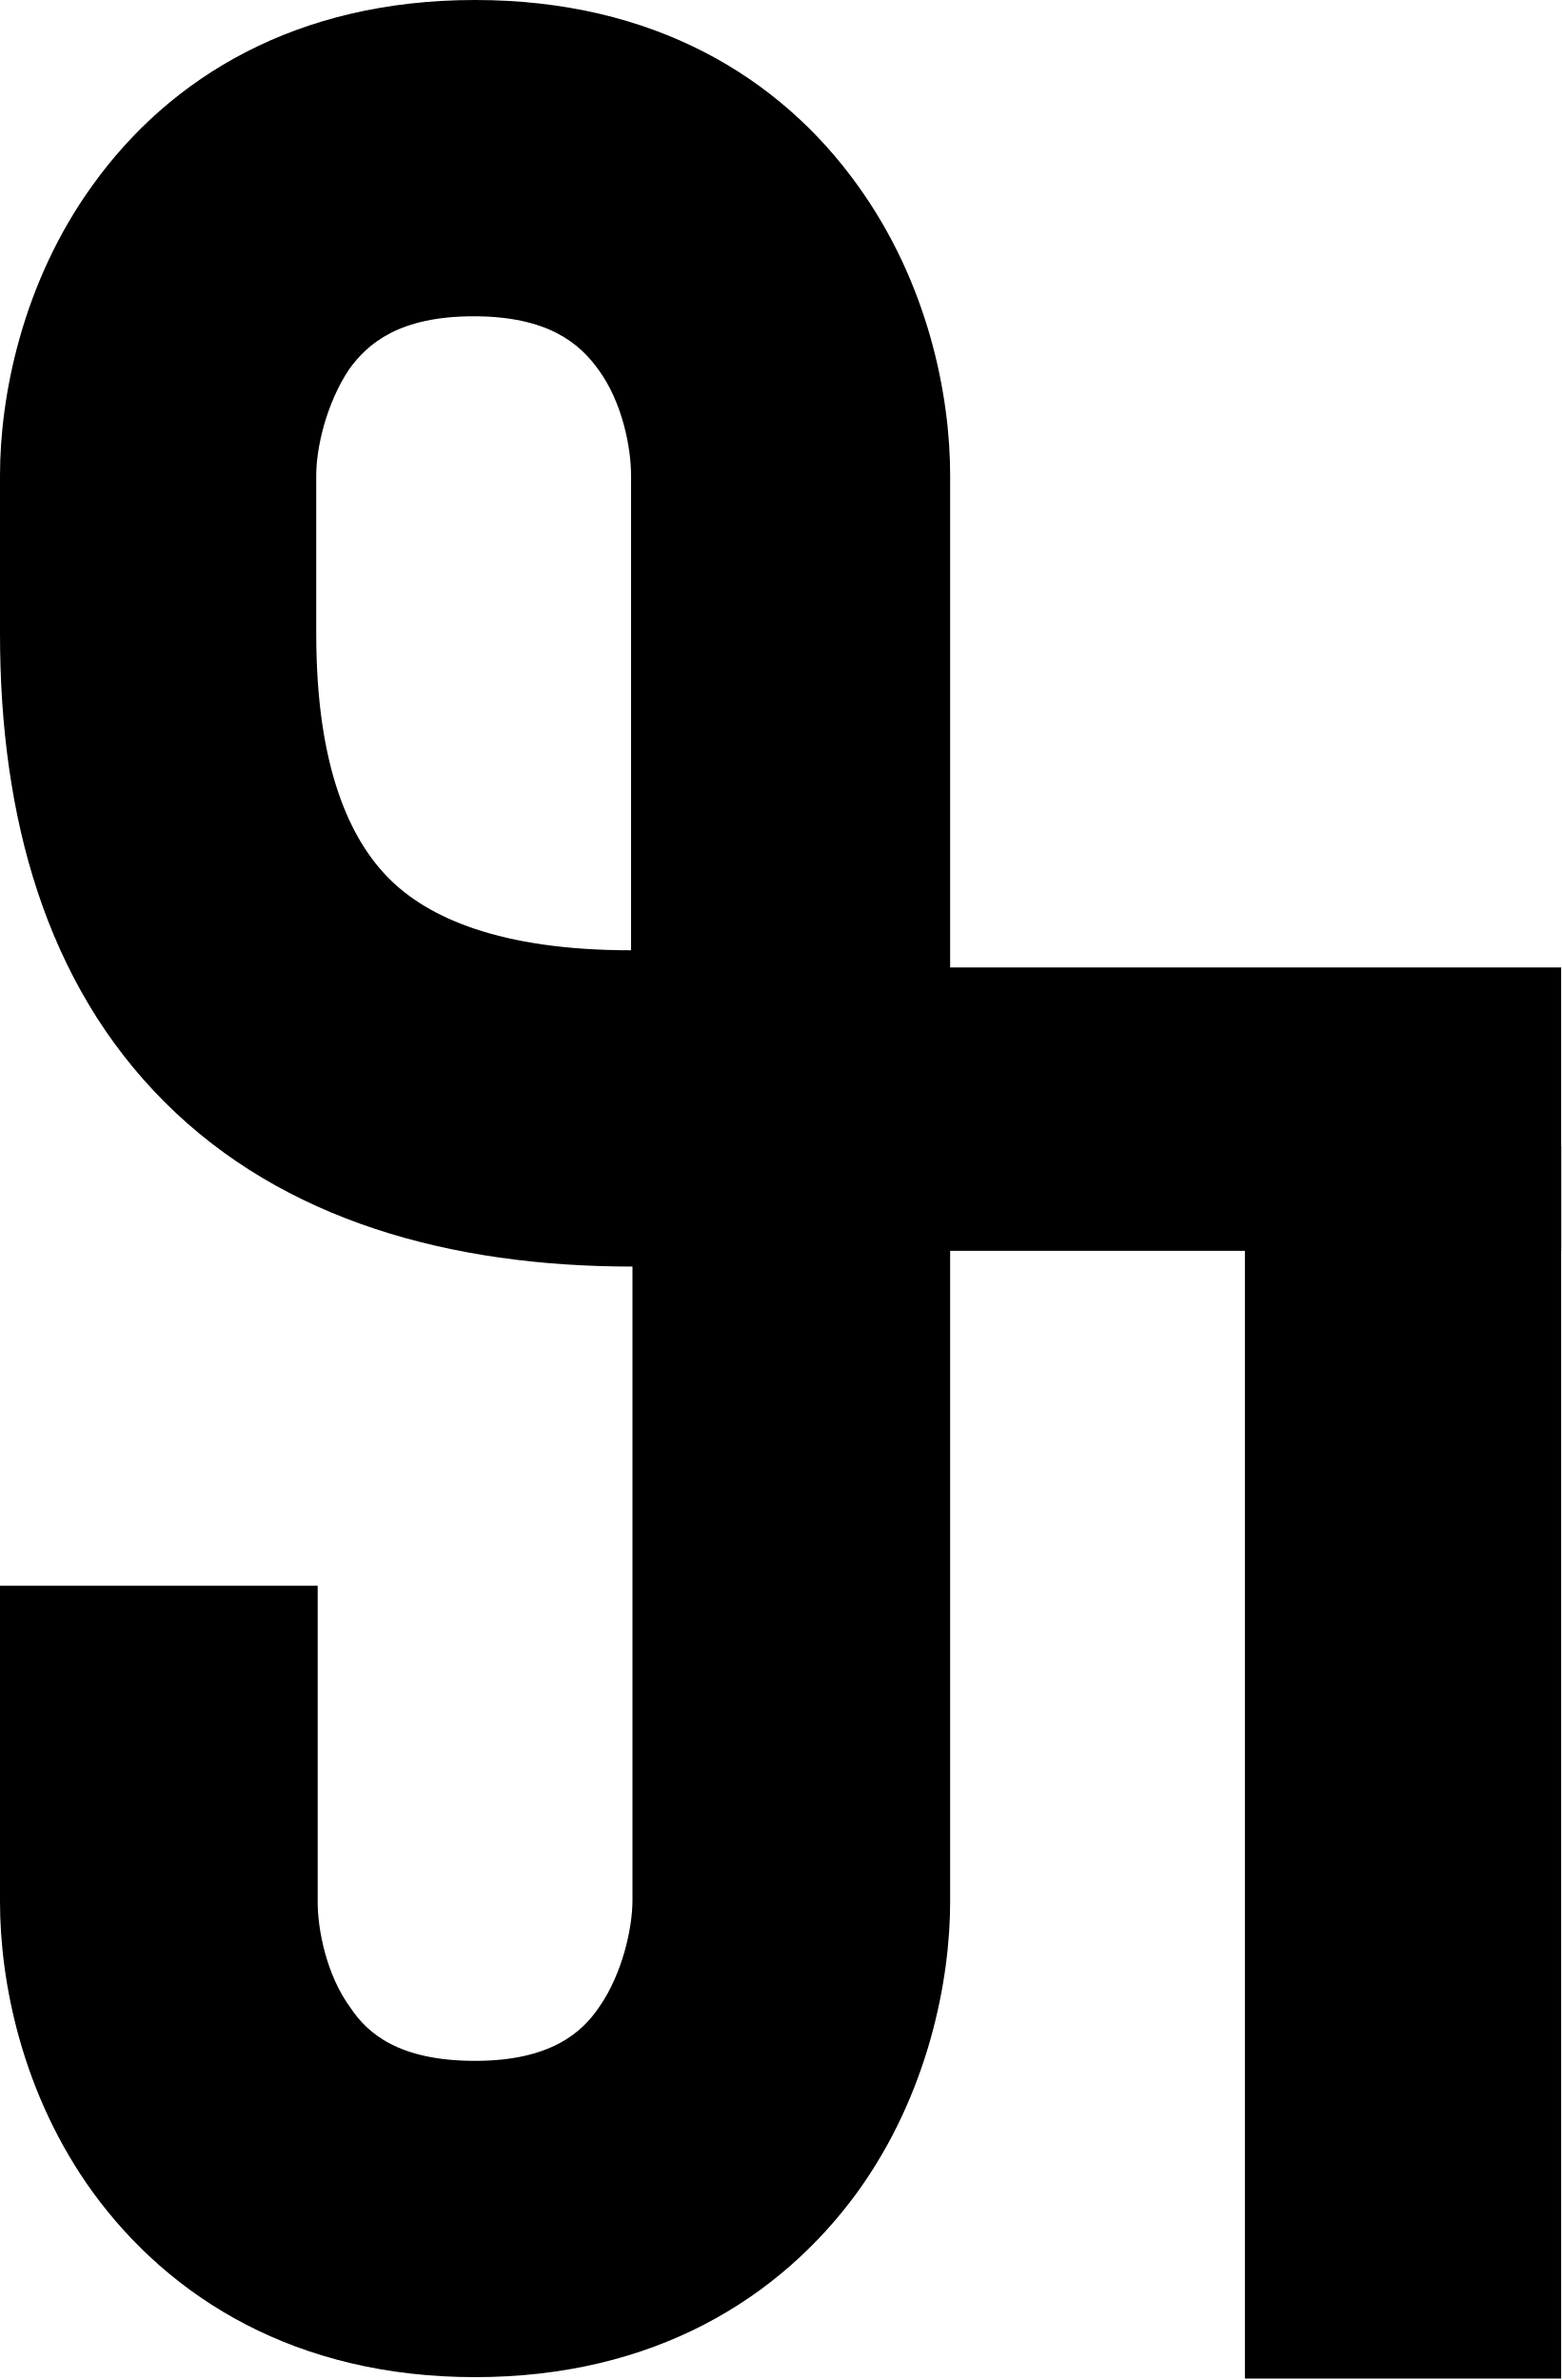
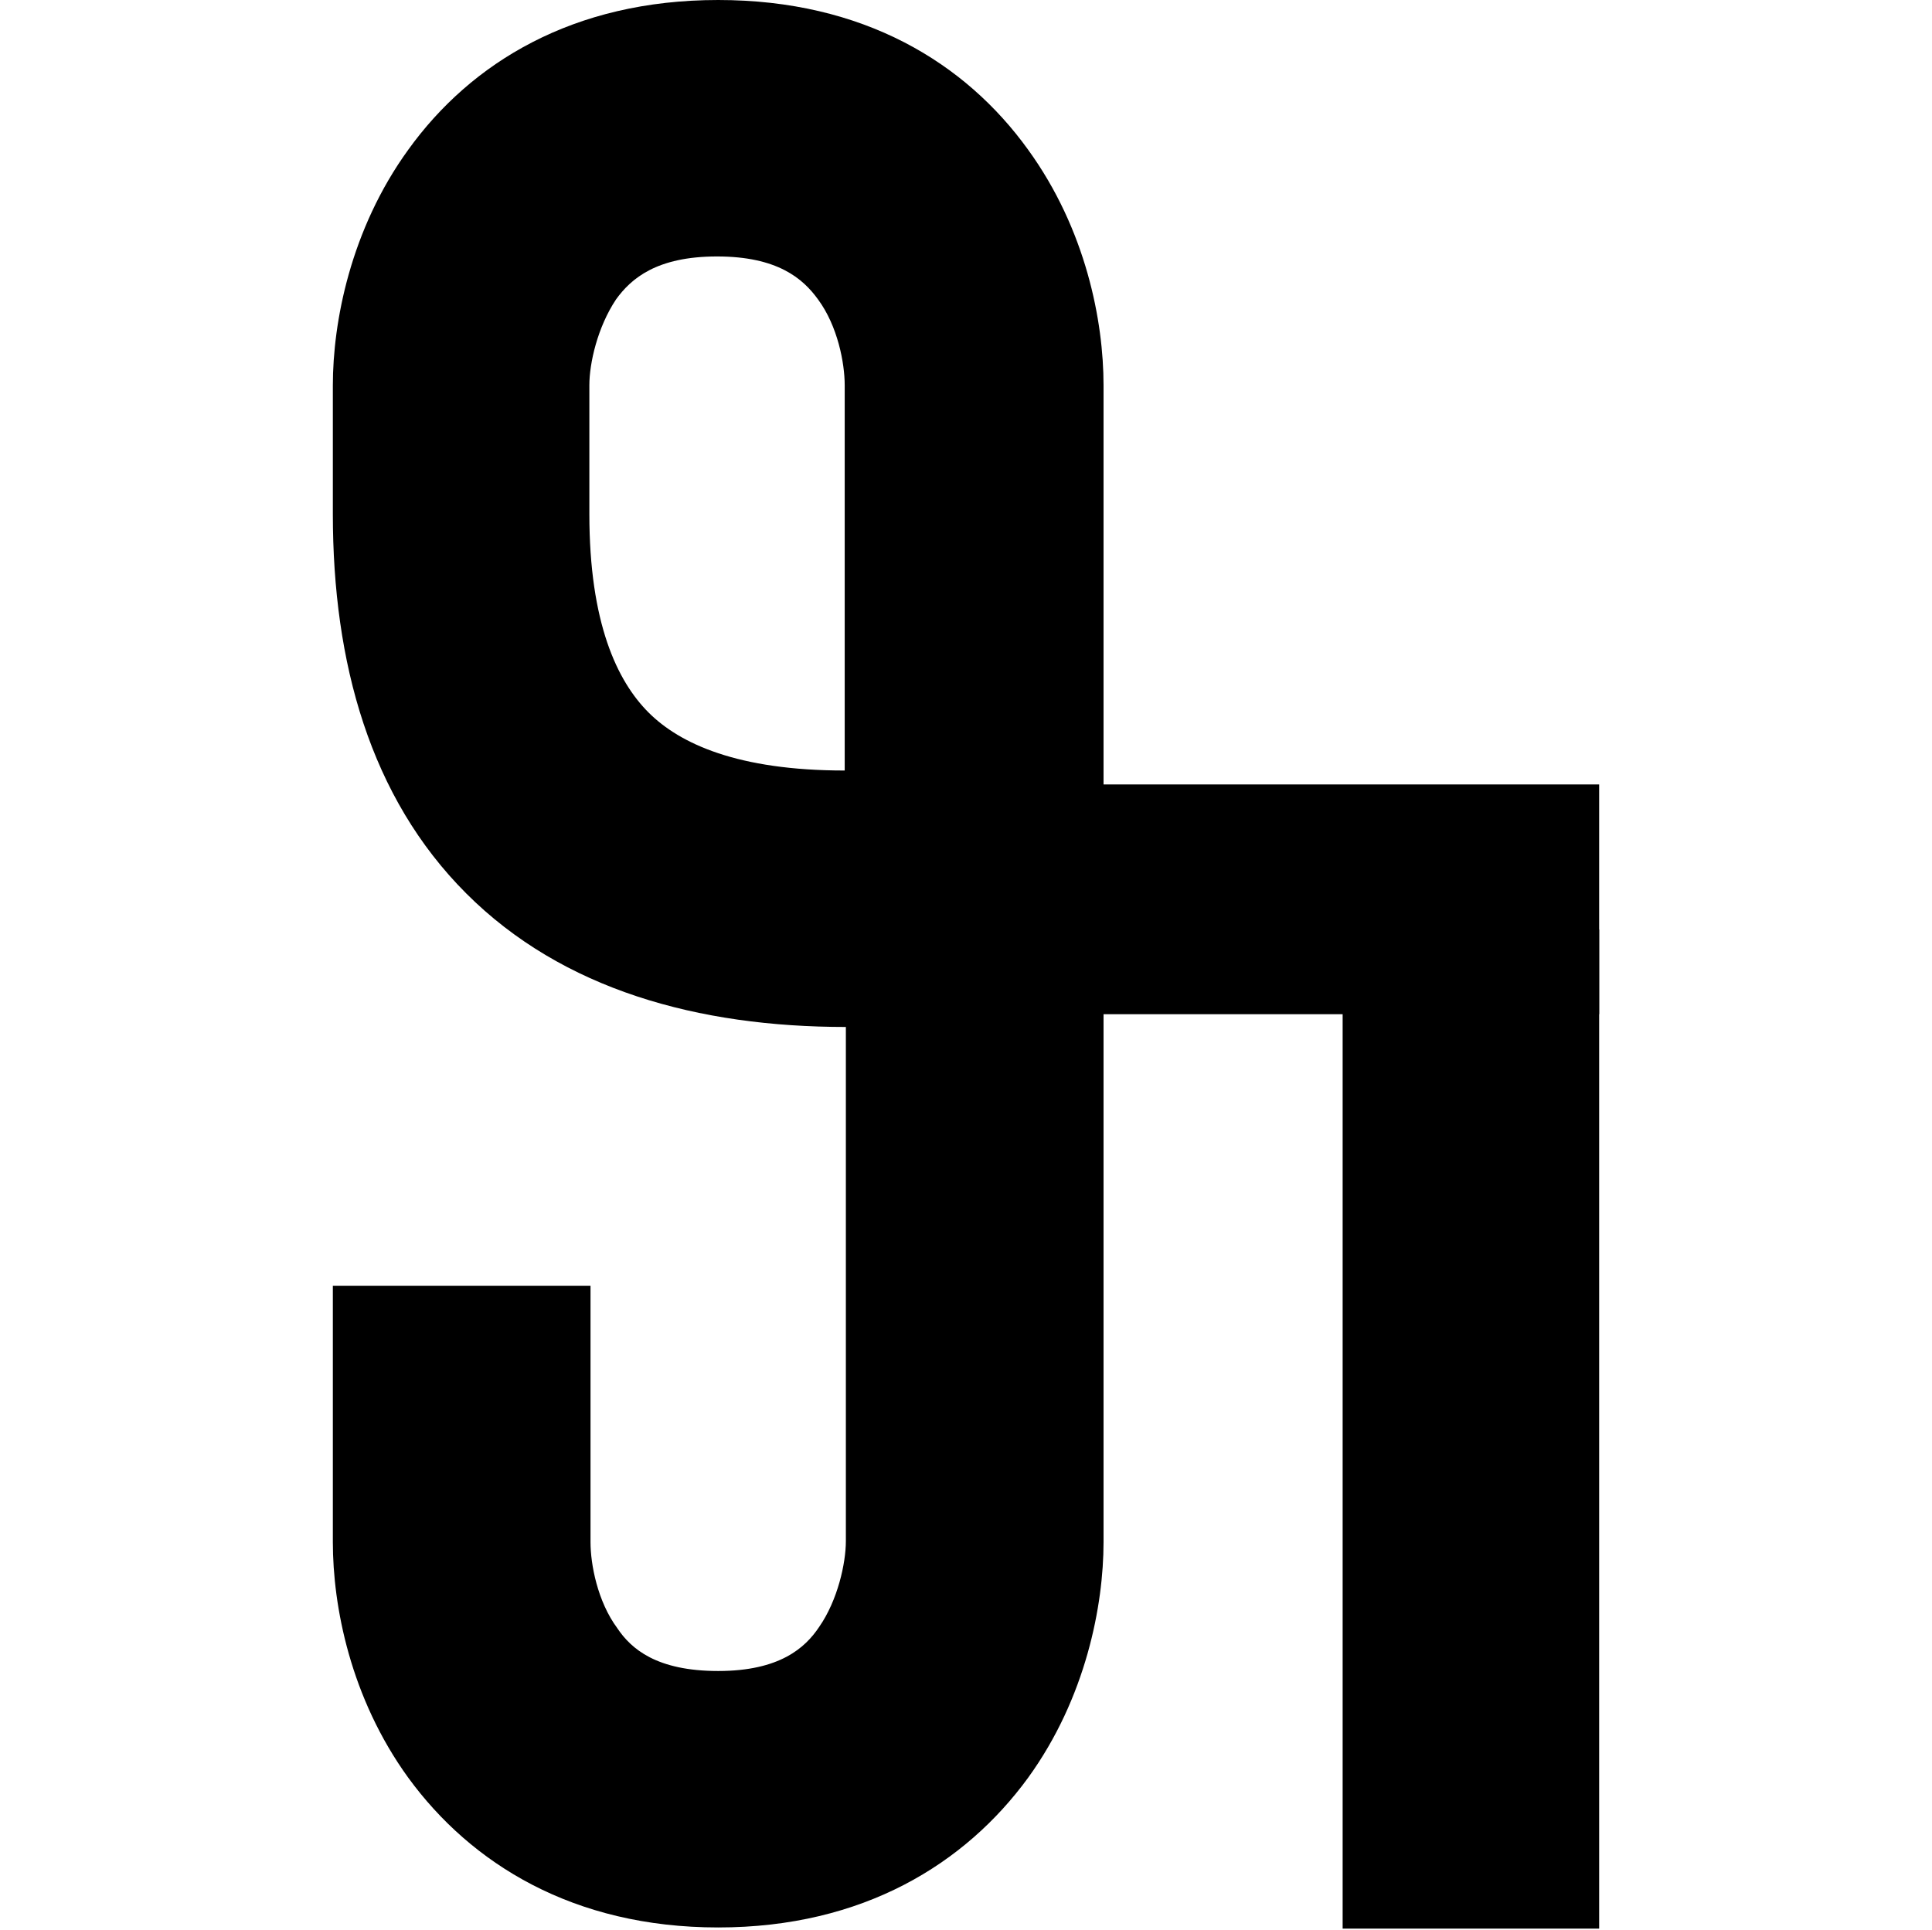
- <svg xmlns="http://www.w3.org/2000/svg" version="1.1" x="0px" y="0px" width="109.1px" height="166.3px" viewBox="0 0 109.1 166.3" style="enable-background:new 0 0 109.1 166.3;" xml:space="preserve">
-   <style type="text/css">
- 	.st0{fill-rule:evenodd;clip-rule:evenodd;}
- </style>
+ <svg xmlns="http://www.w3.org/2000/svg" version="1.1" x="0px" y="0px" width="109.1px" height="109px" viewBox="0 0 109.1 166.3" style="enable-background:new 0 0 109.1 109;" xml:space="preserve">
  <defs>
</defs>
  <path d="M27.2,61.4c-2.7-2.7-5.1-7.7-5.1-17.1V33.2c0-1.9,0.7-5,2.3-7.4c1.3-1.8,3.5-3.7,8.7-3.7s7.4,1.9,8.7,3.7  c1.7,2.3,2.3,5.5,2.3,7.4v33.2C34.9,66.4,29.9,64.1,27.2,61.4z M33.2,144c-5.3,0-7.5-1.9-8.7-3.7c-1.7-2.3-2.3-5.5-2.3-7.4v-22.1H0  v22.1c0,5.5,1.5,13.4,6.5,20.3c5.4,7.4,14.2,12.9,26.7,12.9s21.3-5.5,26.7-12.9c5-6.9,6.5-14.9,6.5-20.3V33.2  c0-5.5-1.5-13.4-6.5-20.3C54.5,5.4,45.7,0,33.2,0S11.9,5.4,6.5,12.9C1.5,19.8,0,27.8,0,33.2v11.1C0,57.1,3.2,68.7,11.5,77  c8.3,8.3,20,11.5,32.7,11.5v44.3c0,1.9-0.7,5.1-2.3,7.4C40.7,142,38.5,144,33.2,144z" />
  <rect x="64.5" y="67.6" class="st0" width="44.6" height="19.8" />
  <rect x="87" y="80.1" class="st0" width="22.1" height="86.1" />
</svg>
